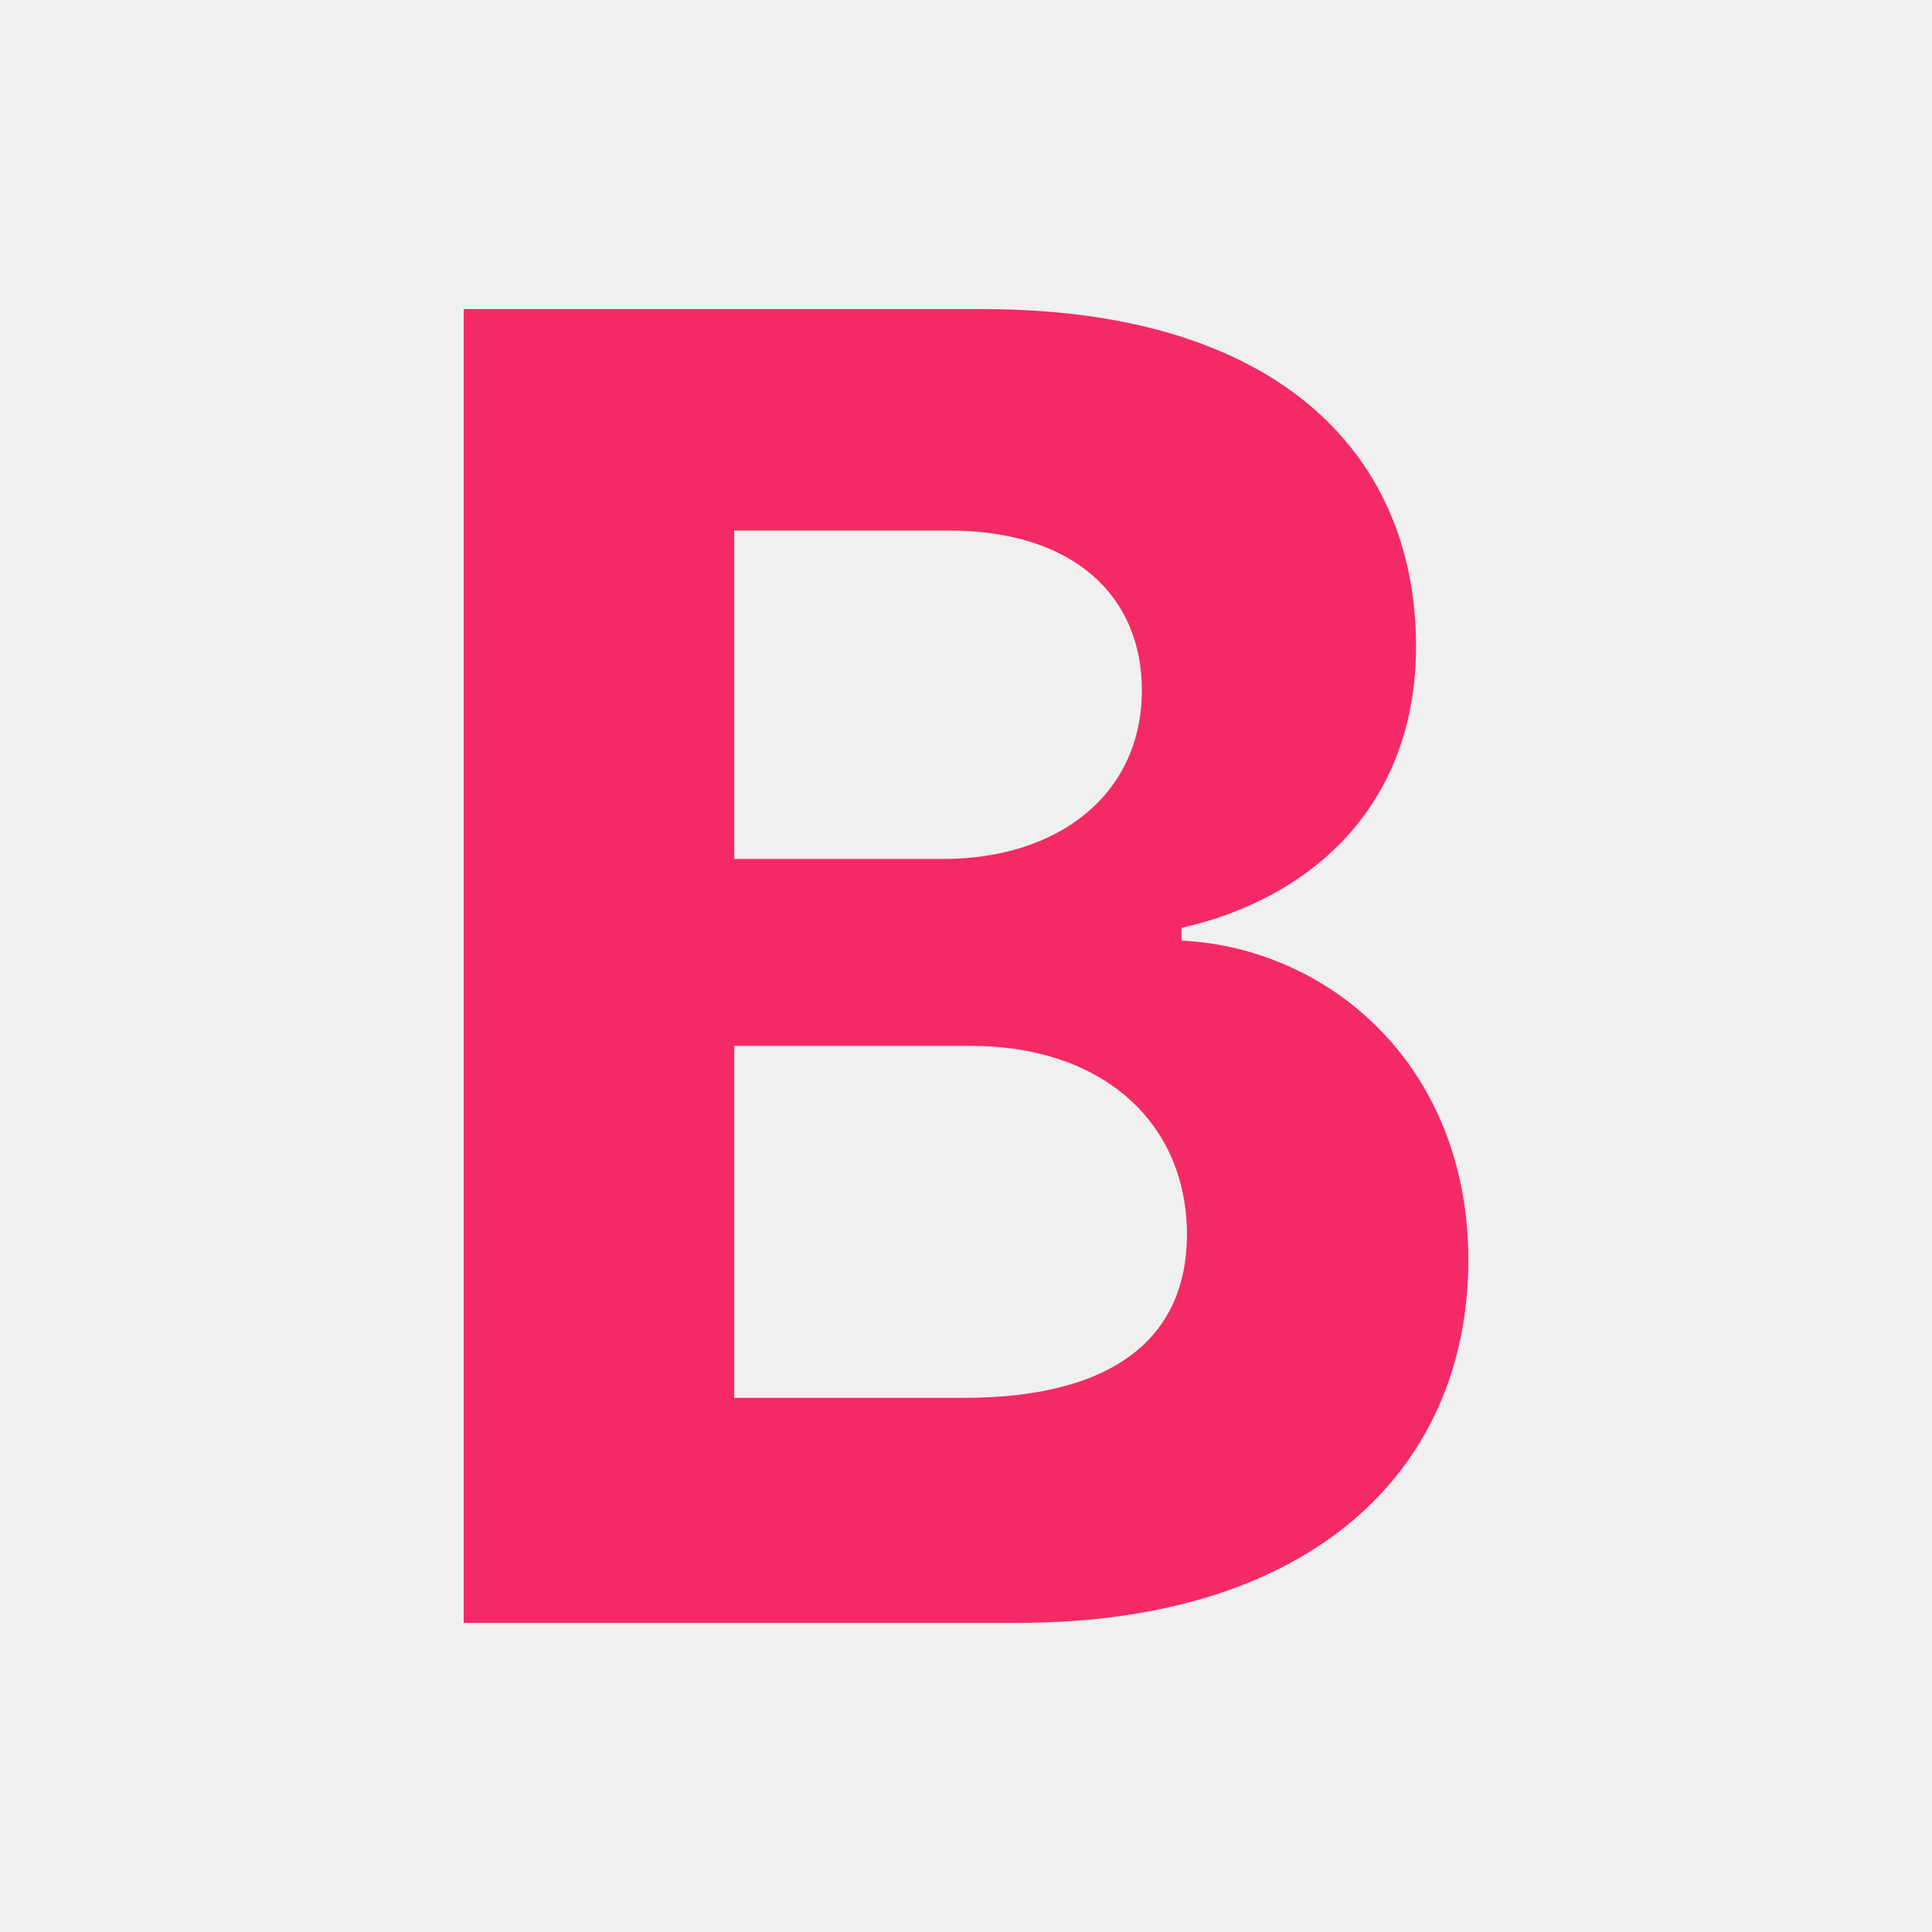
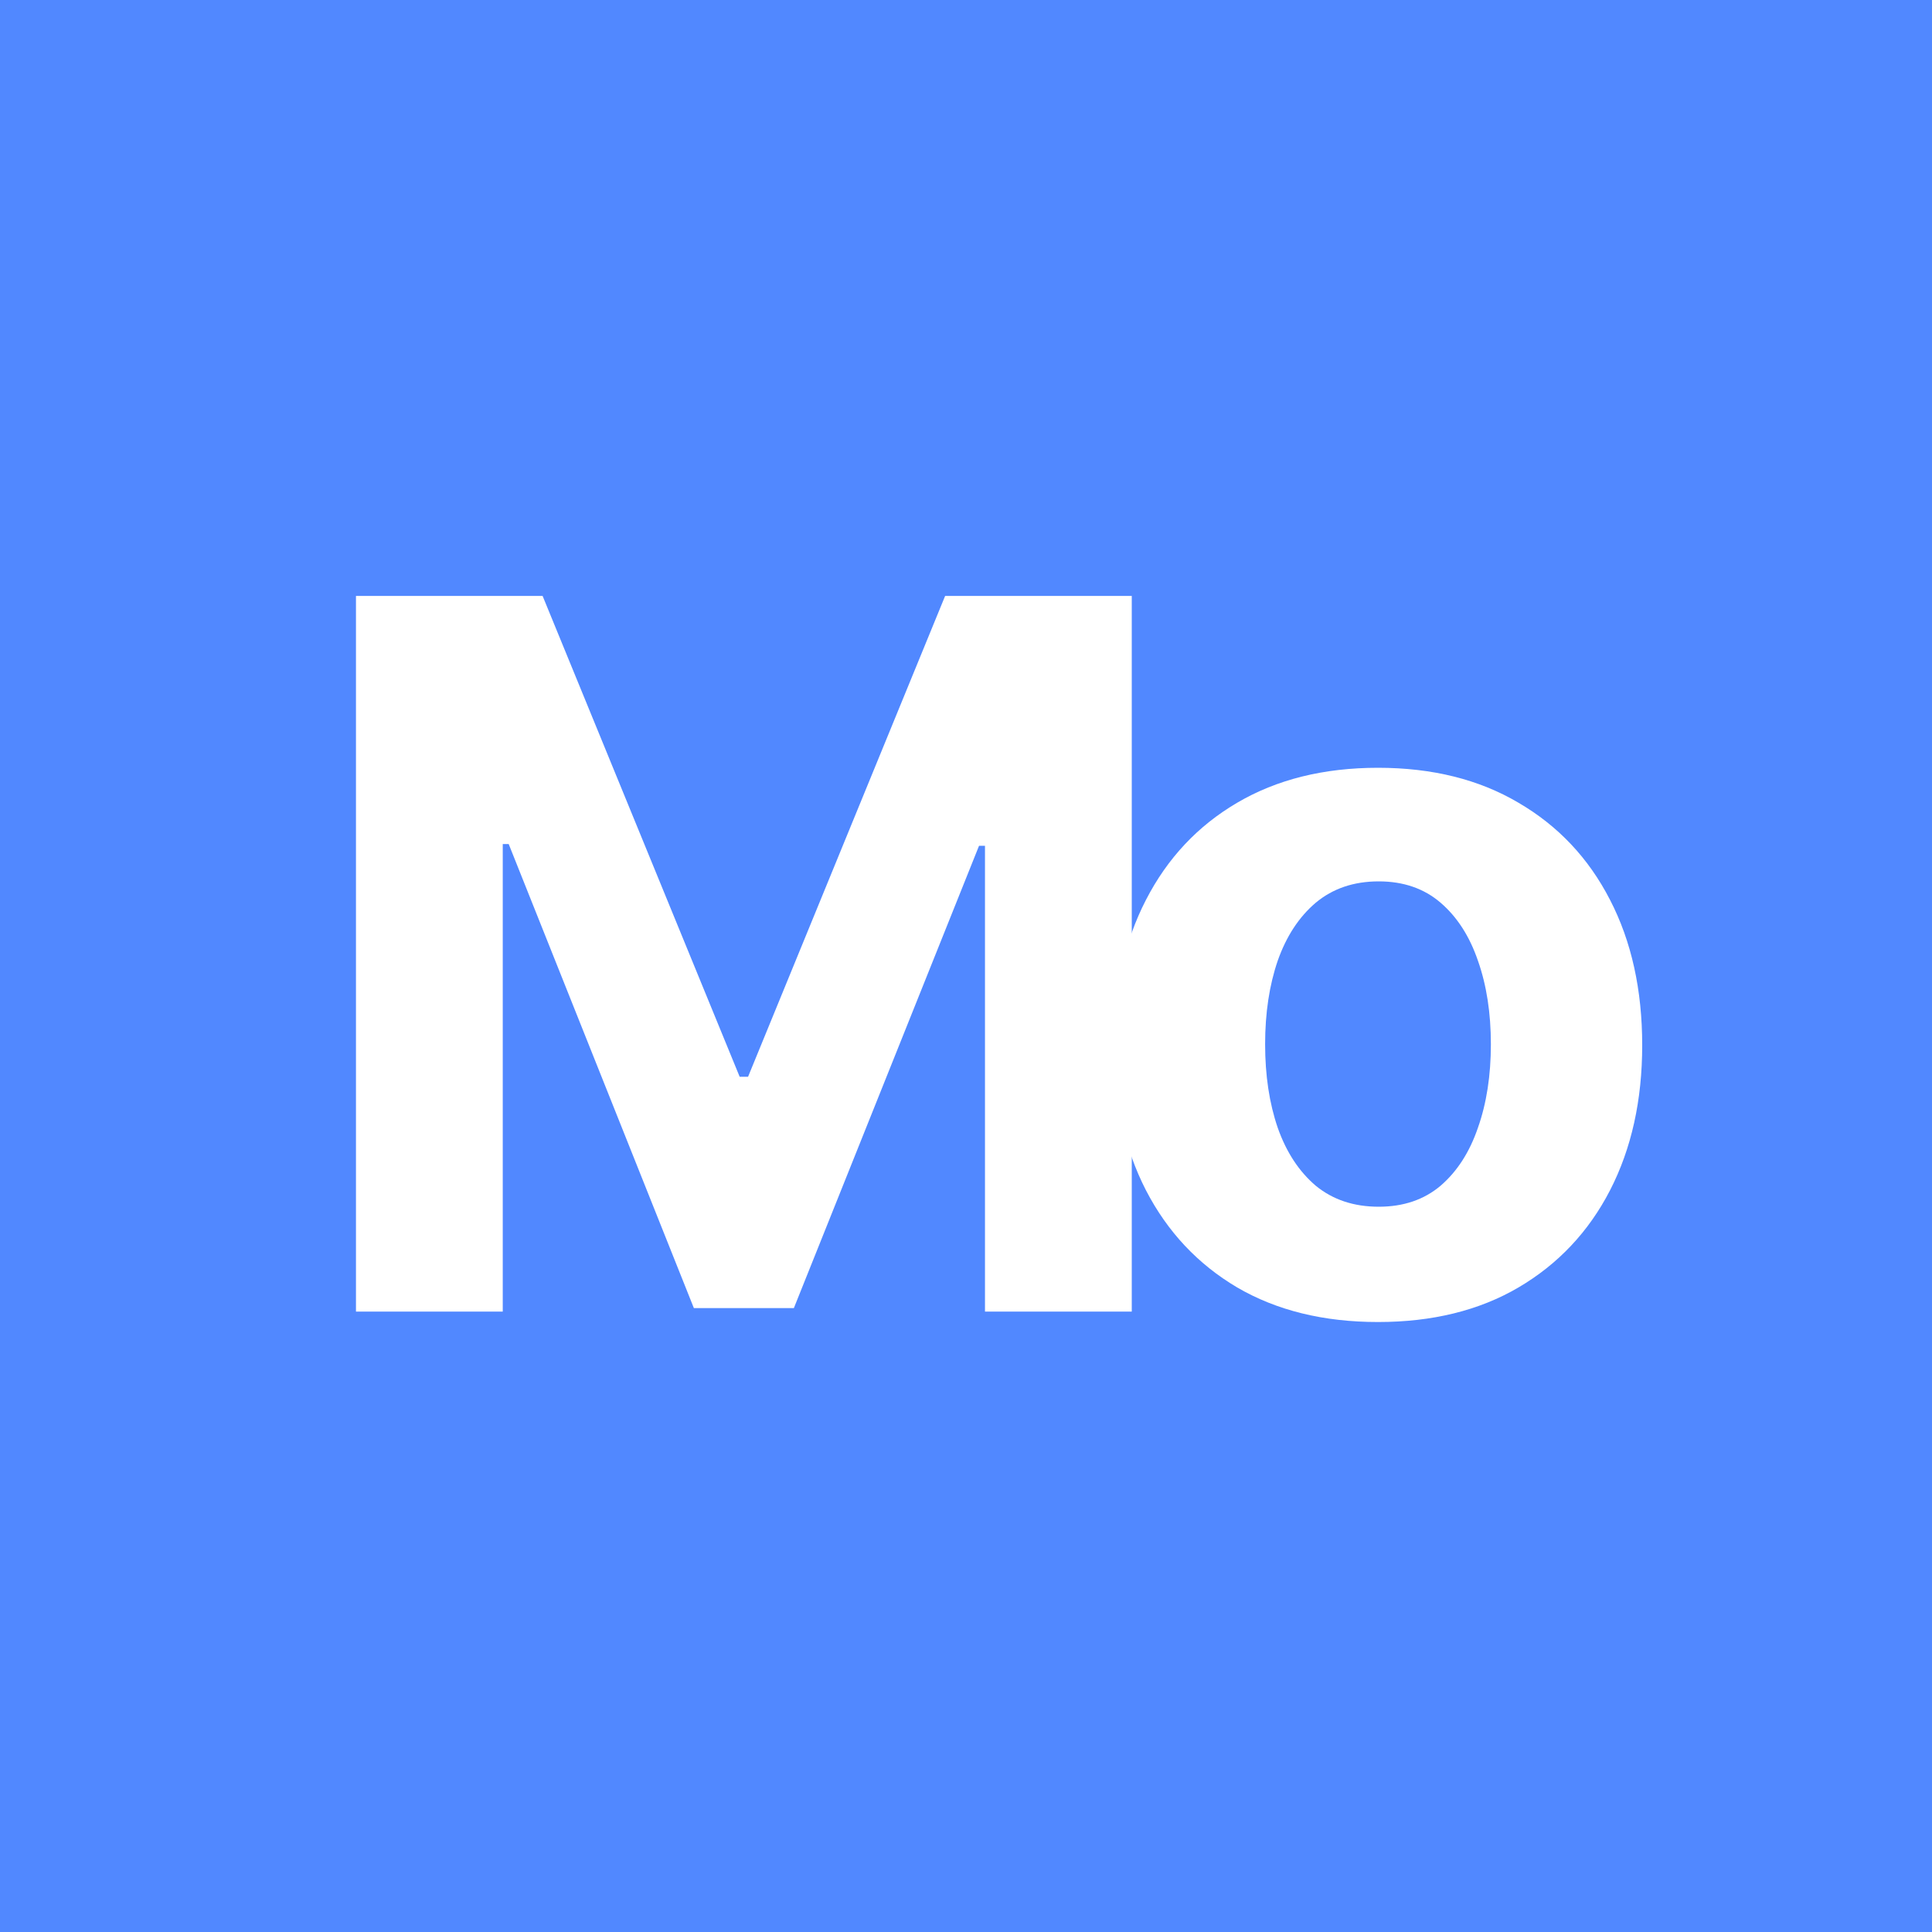
- <svg xmlns="http://www.w3.org/2000/svg" width="100" height="100" viewBox="0 0 100 100" fill="none">
-   <path d="M24 84V16H50.887C65.824 16 73.293 23.232 73.293 33.47C73.293 41.453 68.158 46.431 61.156 48.028V48.685C68.811 49.061 76 55.166 76 65.216C76 76.017 67.971 84 52.661 84H24ZM49.86 72.354C57.982 72.354 61.436 68.972 61.436 63.901C61.436 58.171 57.142 54.133 50.233 54.133H38.004V72.354H49.86ZM48.833 44.459C54.715 44.459 59.102 41.171 59.102 35.724C59.102 30.84 55.555 27.459 49.113 27.459H38.004V44.459H48.833Z" fill="#F42A67" />
+ <svg xmlns="http://www.w3.org/2000/svg" width="40" height="40" viewBox="0 0 40 40" fill="none">
+   <rect width="40" height="40" fill="#5188FF" />
+   <path d="M28.53 27.371C27.406 27.371 26.434 27.133 25.614 26.655C24.799 26.173 24.17 25.502 23.726 24.644C23.282 23.78 23.061 22.779 23.061 21.641C23.061 20.493 23.282 19.49 23.726 18.631C24.17 17.768 24.799 17.098 25.614 16.62C26.434 16.138 27.406 15.896 28.53 15.896C29.654 15.896 30.624 16.138 31.439 16.62C32.259 17.098 32.891 17.768 33.334 18.631C33.778 19.49 34 20.493 34 21.641C34 22.779 33.778 23.78 33.334 24.644C32.891 25.502 32.259 26.173 31.439 26.655C30.624 27.133 29.654 27.371 28.53 27.371ZM28.545 24.984C29.056 24.984 29.483 24.839 29.825 24.55C30.168 24.255 30.426 23.855 30.599 23.349C30.778 22.842 30.867 22.266 30.867 21.619C30.867 20.973 30.778 20.397 30.599 19.89C30.426 19.384 30.168 18.983 29.825 18.689C29.483 18.395 29.056 18.248 28.545 18.248C28.029 18.248 27.595 18.395 27.242 18.689C26.895 18.983 26.632 19.384 26.454 19.89C26.28 20.397 26.193 20.973 26.193 21.619C26.193 22.266 26.28 22.842 26.454 23.349C26.632 23.855 26.895 24.255 27.242 24.55C27.595 24.839 28.029 24.984 28.545 24.984Z" fill="white" />
+   <path d="M7.37 12.338H11.234L15.314 22.293H15.488L19.568 12.338H23.432V27.155H20.393V17.511H20.27L16.436 27.083H14.366L10.532 17.475H10.409V27.155H7.37V12.338Z" fill="white" />
</svg>
